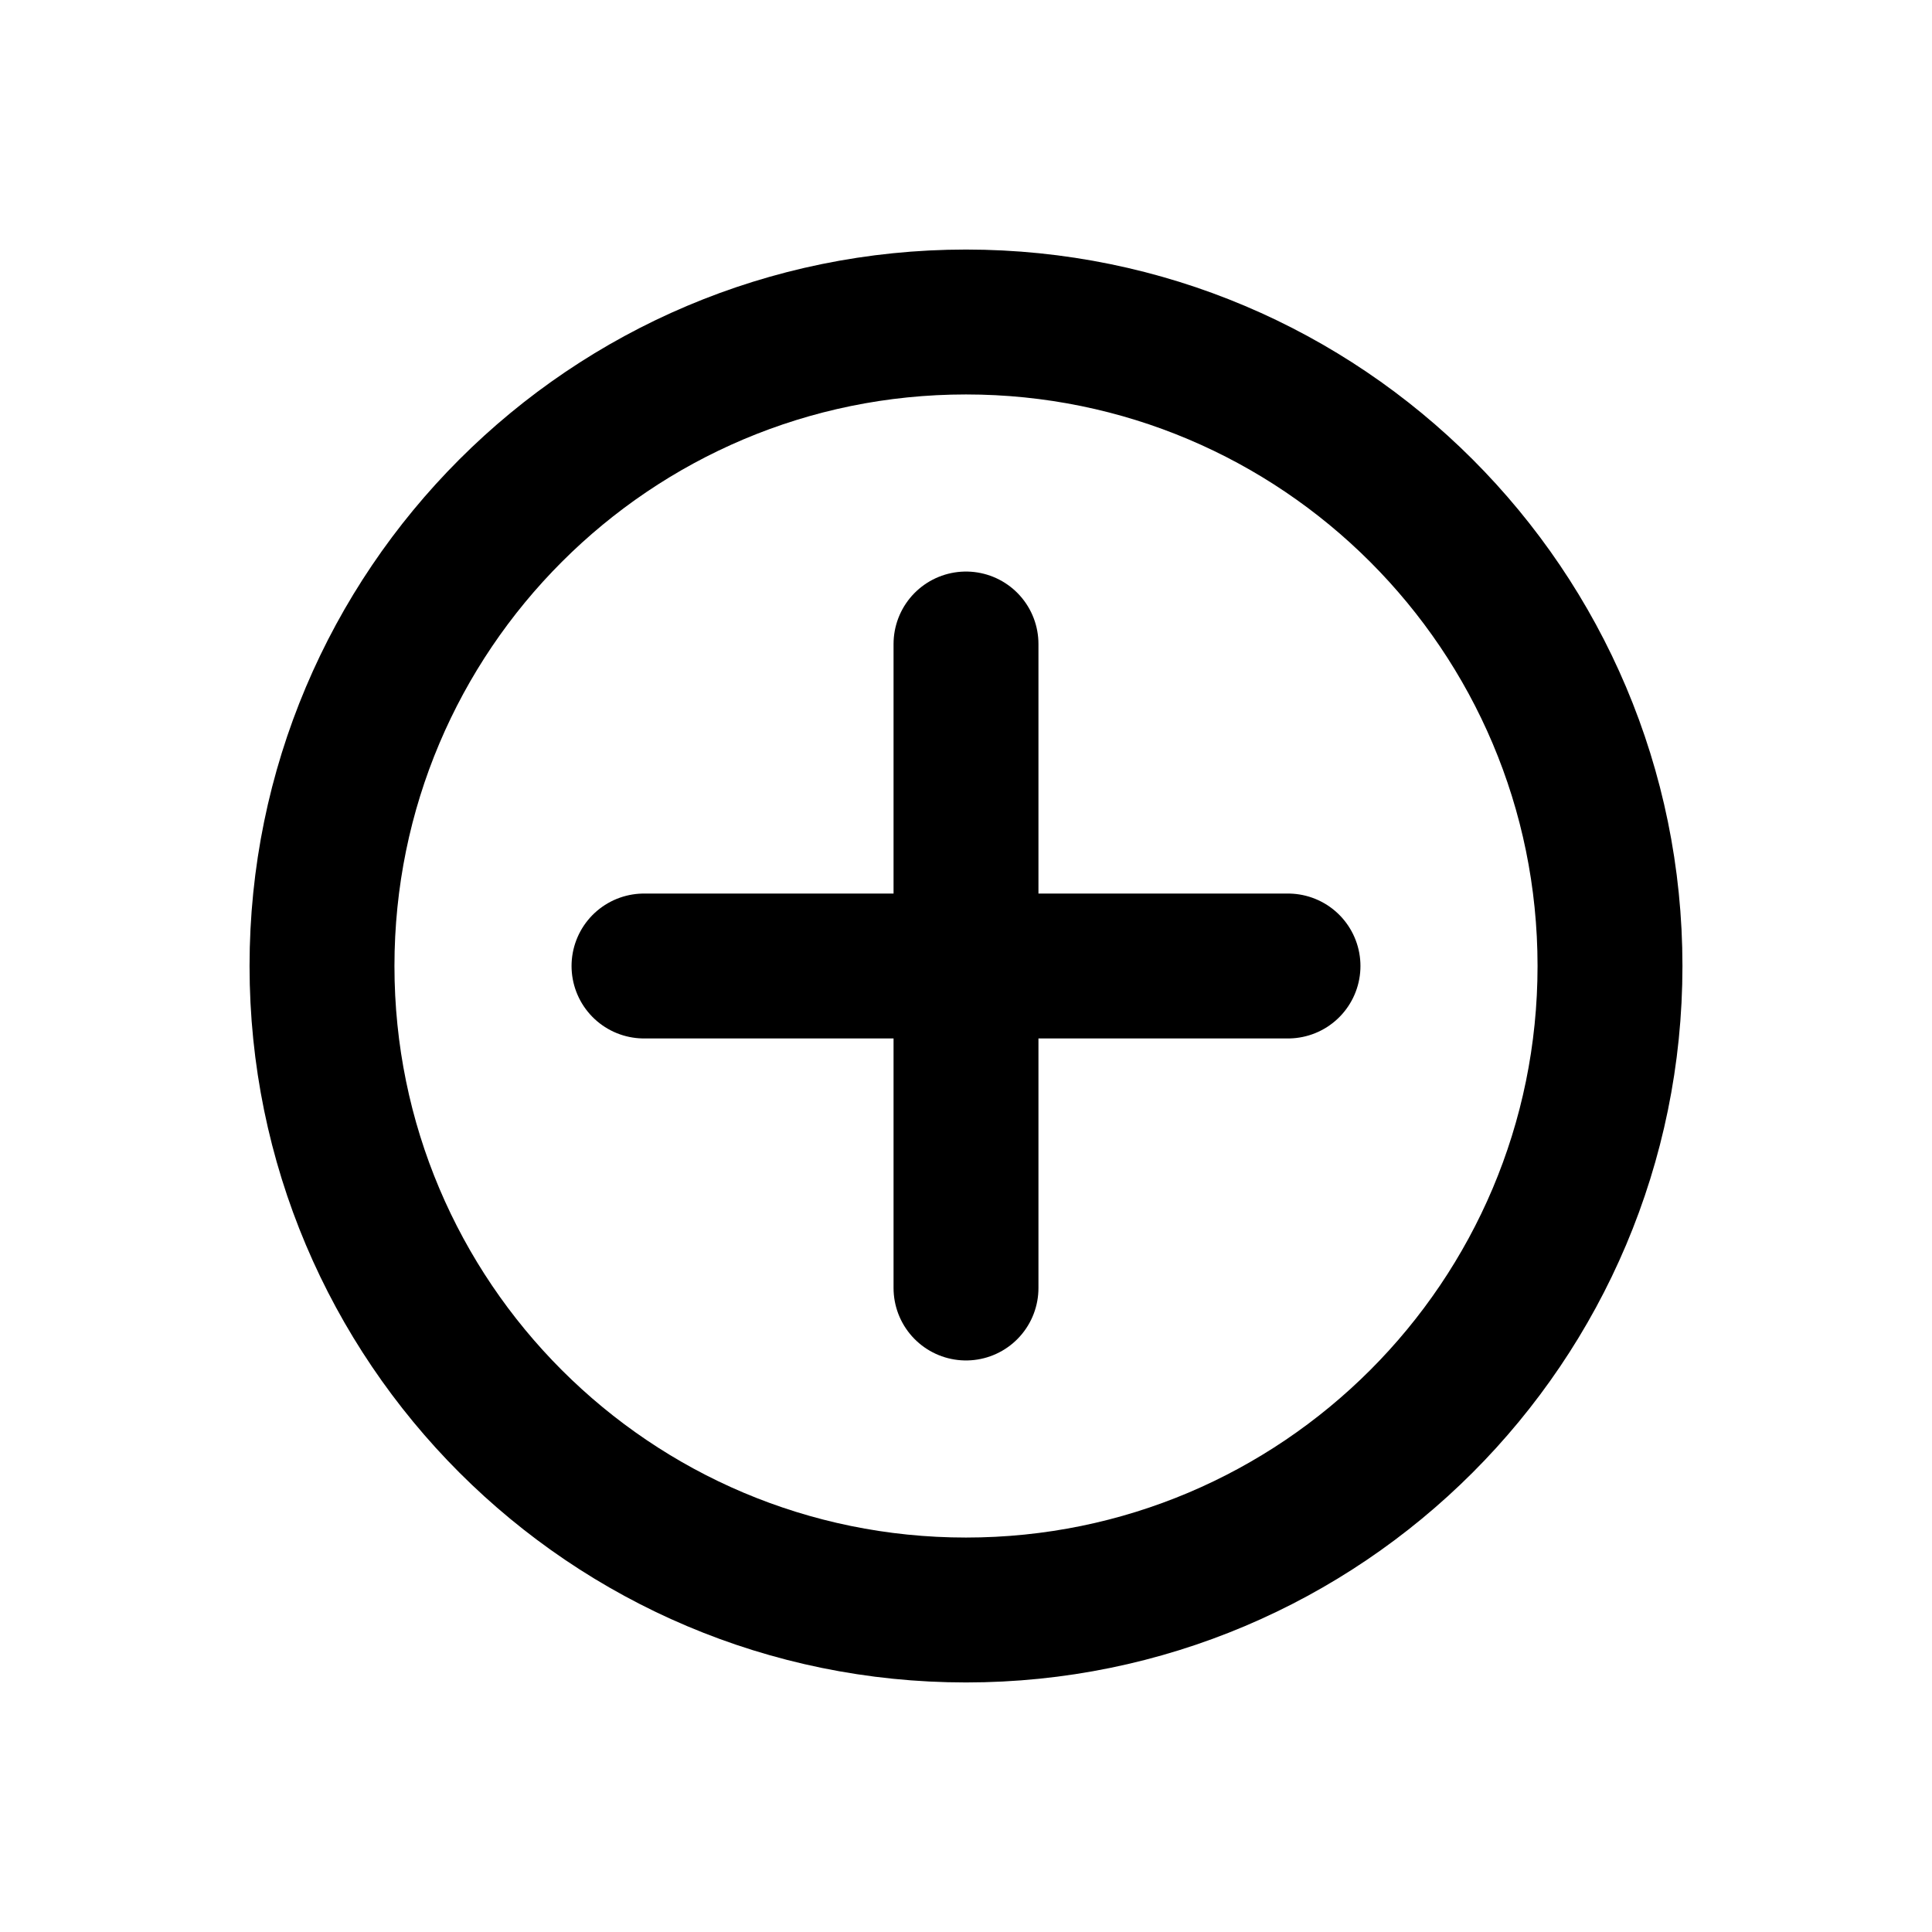
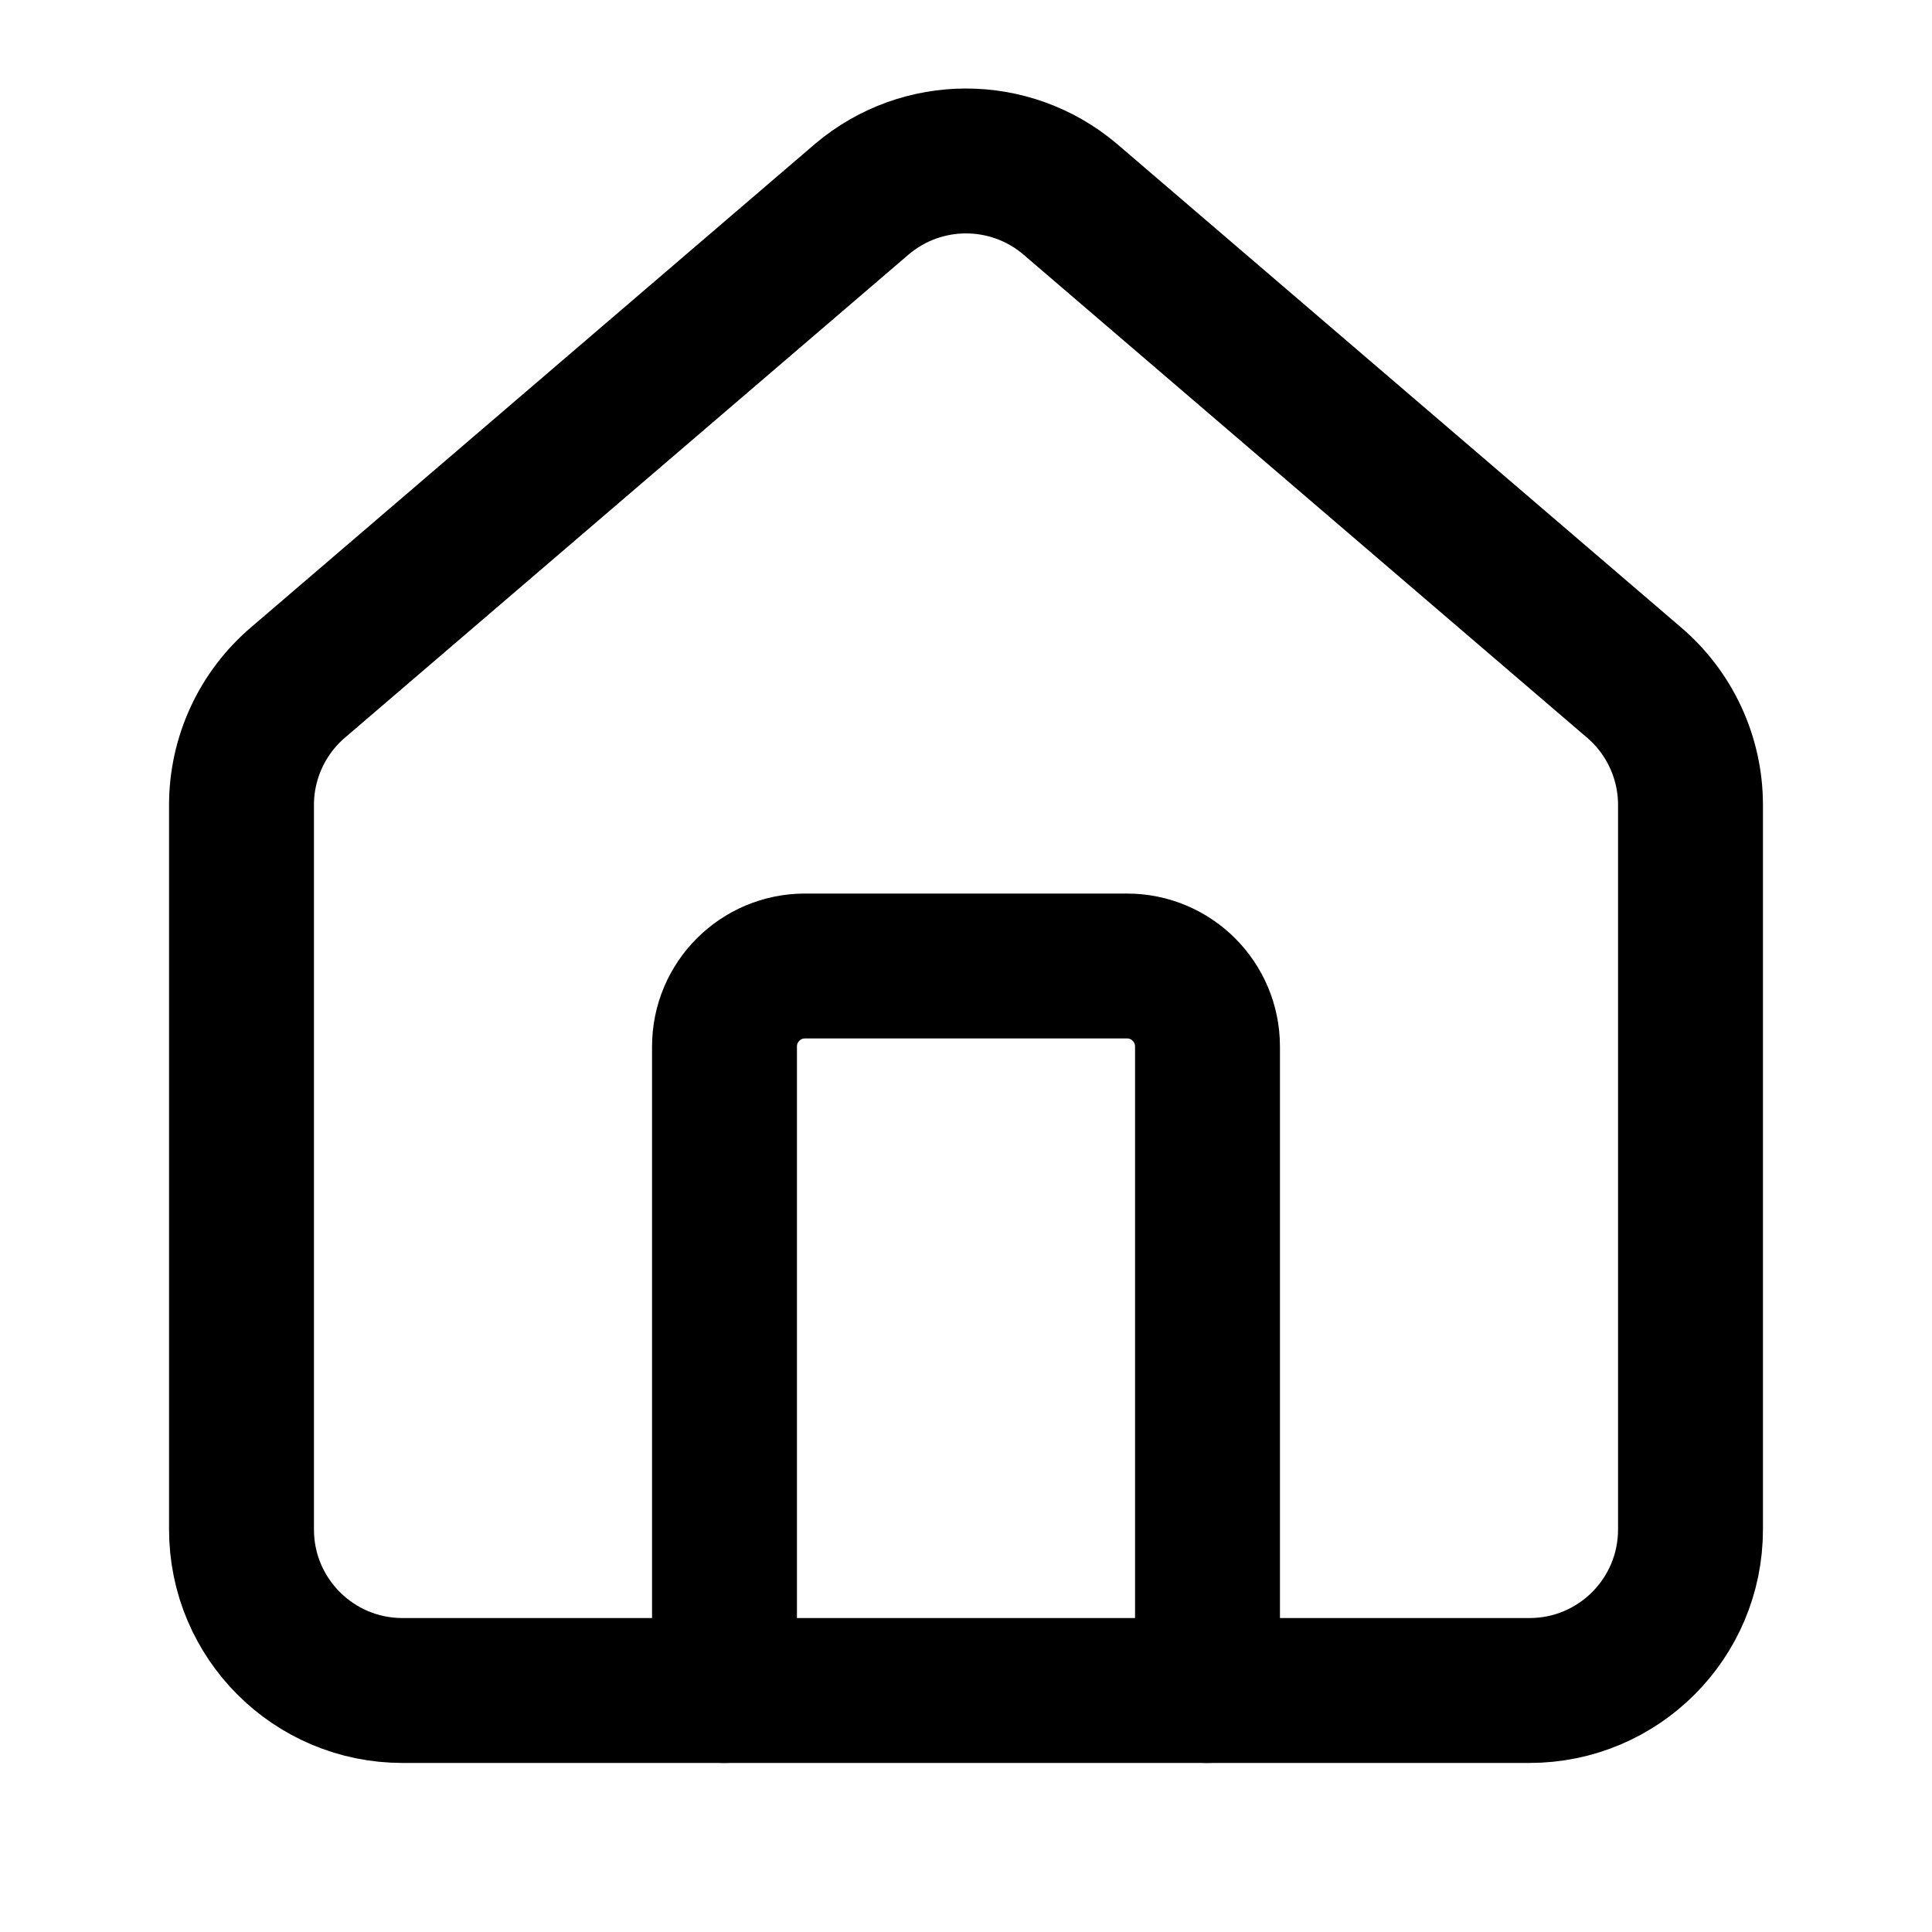
<svg xmlns="http://www.w3.org/2000/svg" width="24" height="24" viewBox="0 0 24 24" fill="none" stroke="currentColor" stroke-width="1.8" stroke-linecap="round" stroke-linejoin="round">
-   <circle cx="12" cy="12" r="8" />
-   <path d="M12 8 L12 16 M8 12 L16 12" />
+   <path d="M15 21v-8a1 1 0 0 0-1-1h-4a1 1 0 0 0-1 1v8" />
+   <path d="M3 10a2 2 0 0 1 .709-1.528l7-6a2 2 0 0 1 2.582 0l7 6A2 2 0 0 1 21 10v9a2 2 0 0 1-2 2H5a2 2 0 0 1-2-2z" />
</svg>
